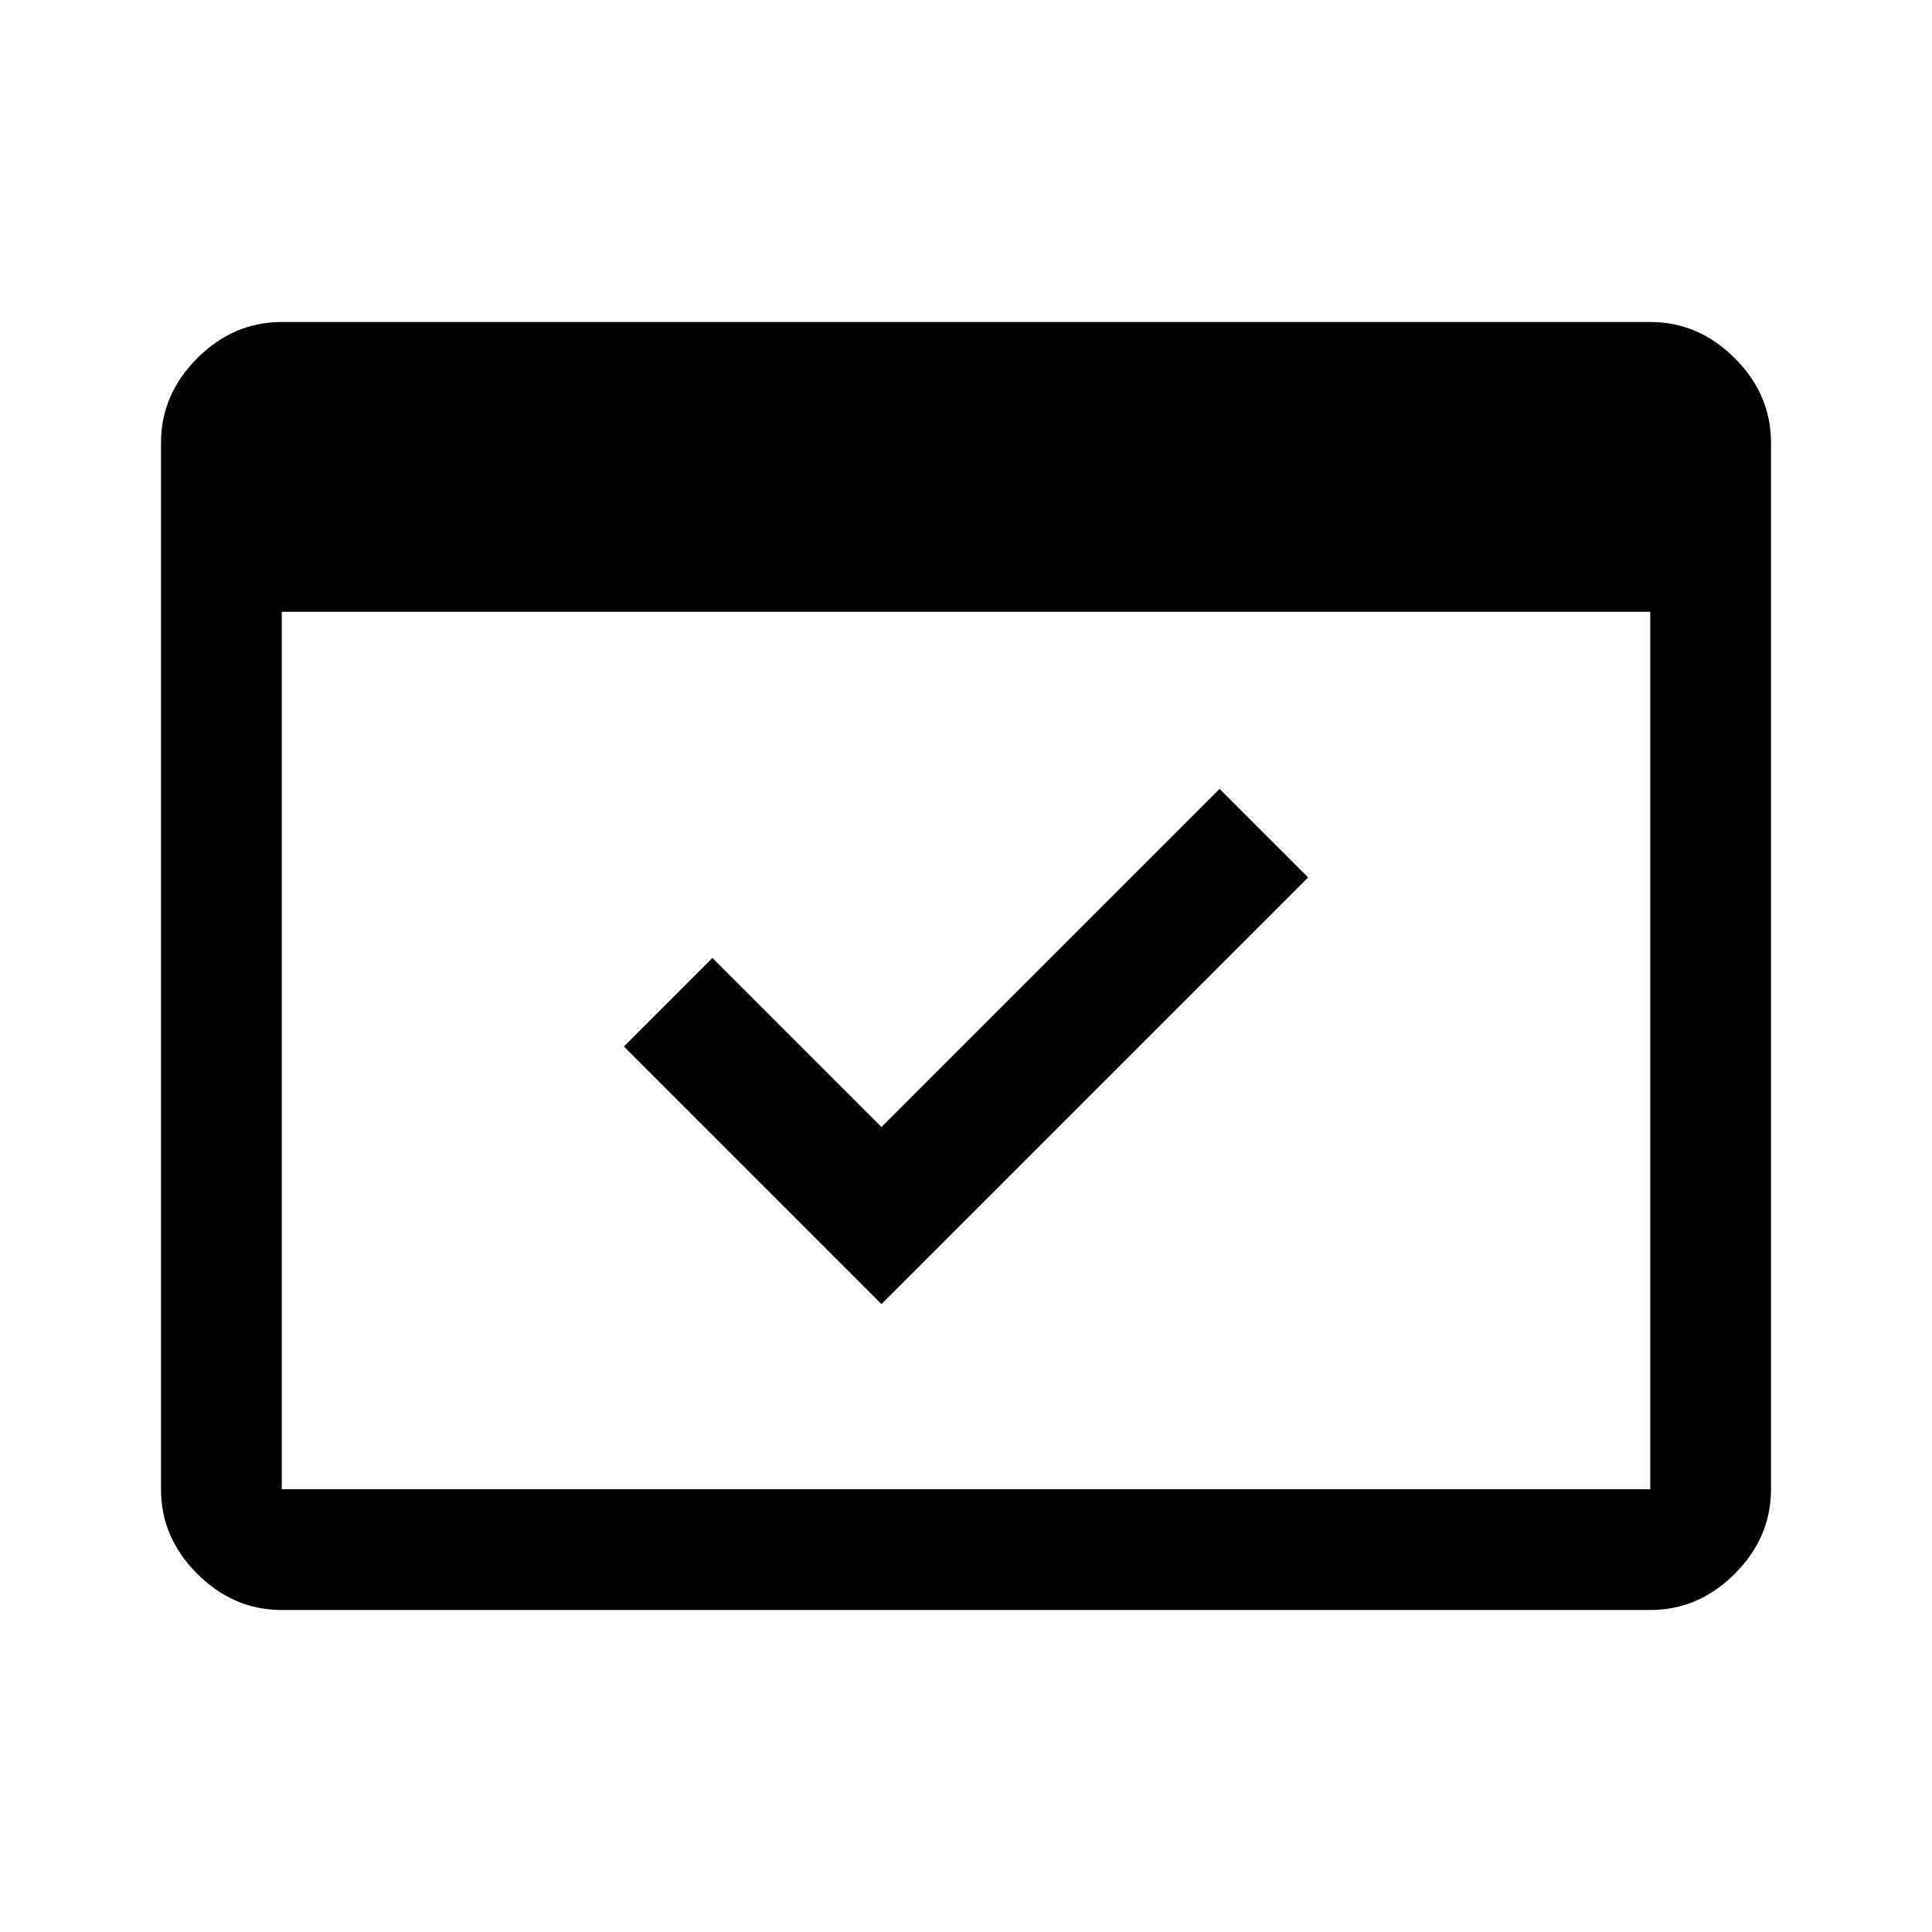
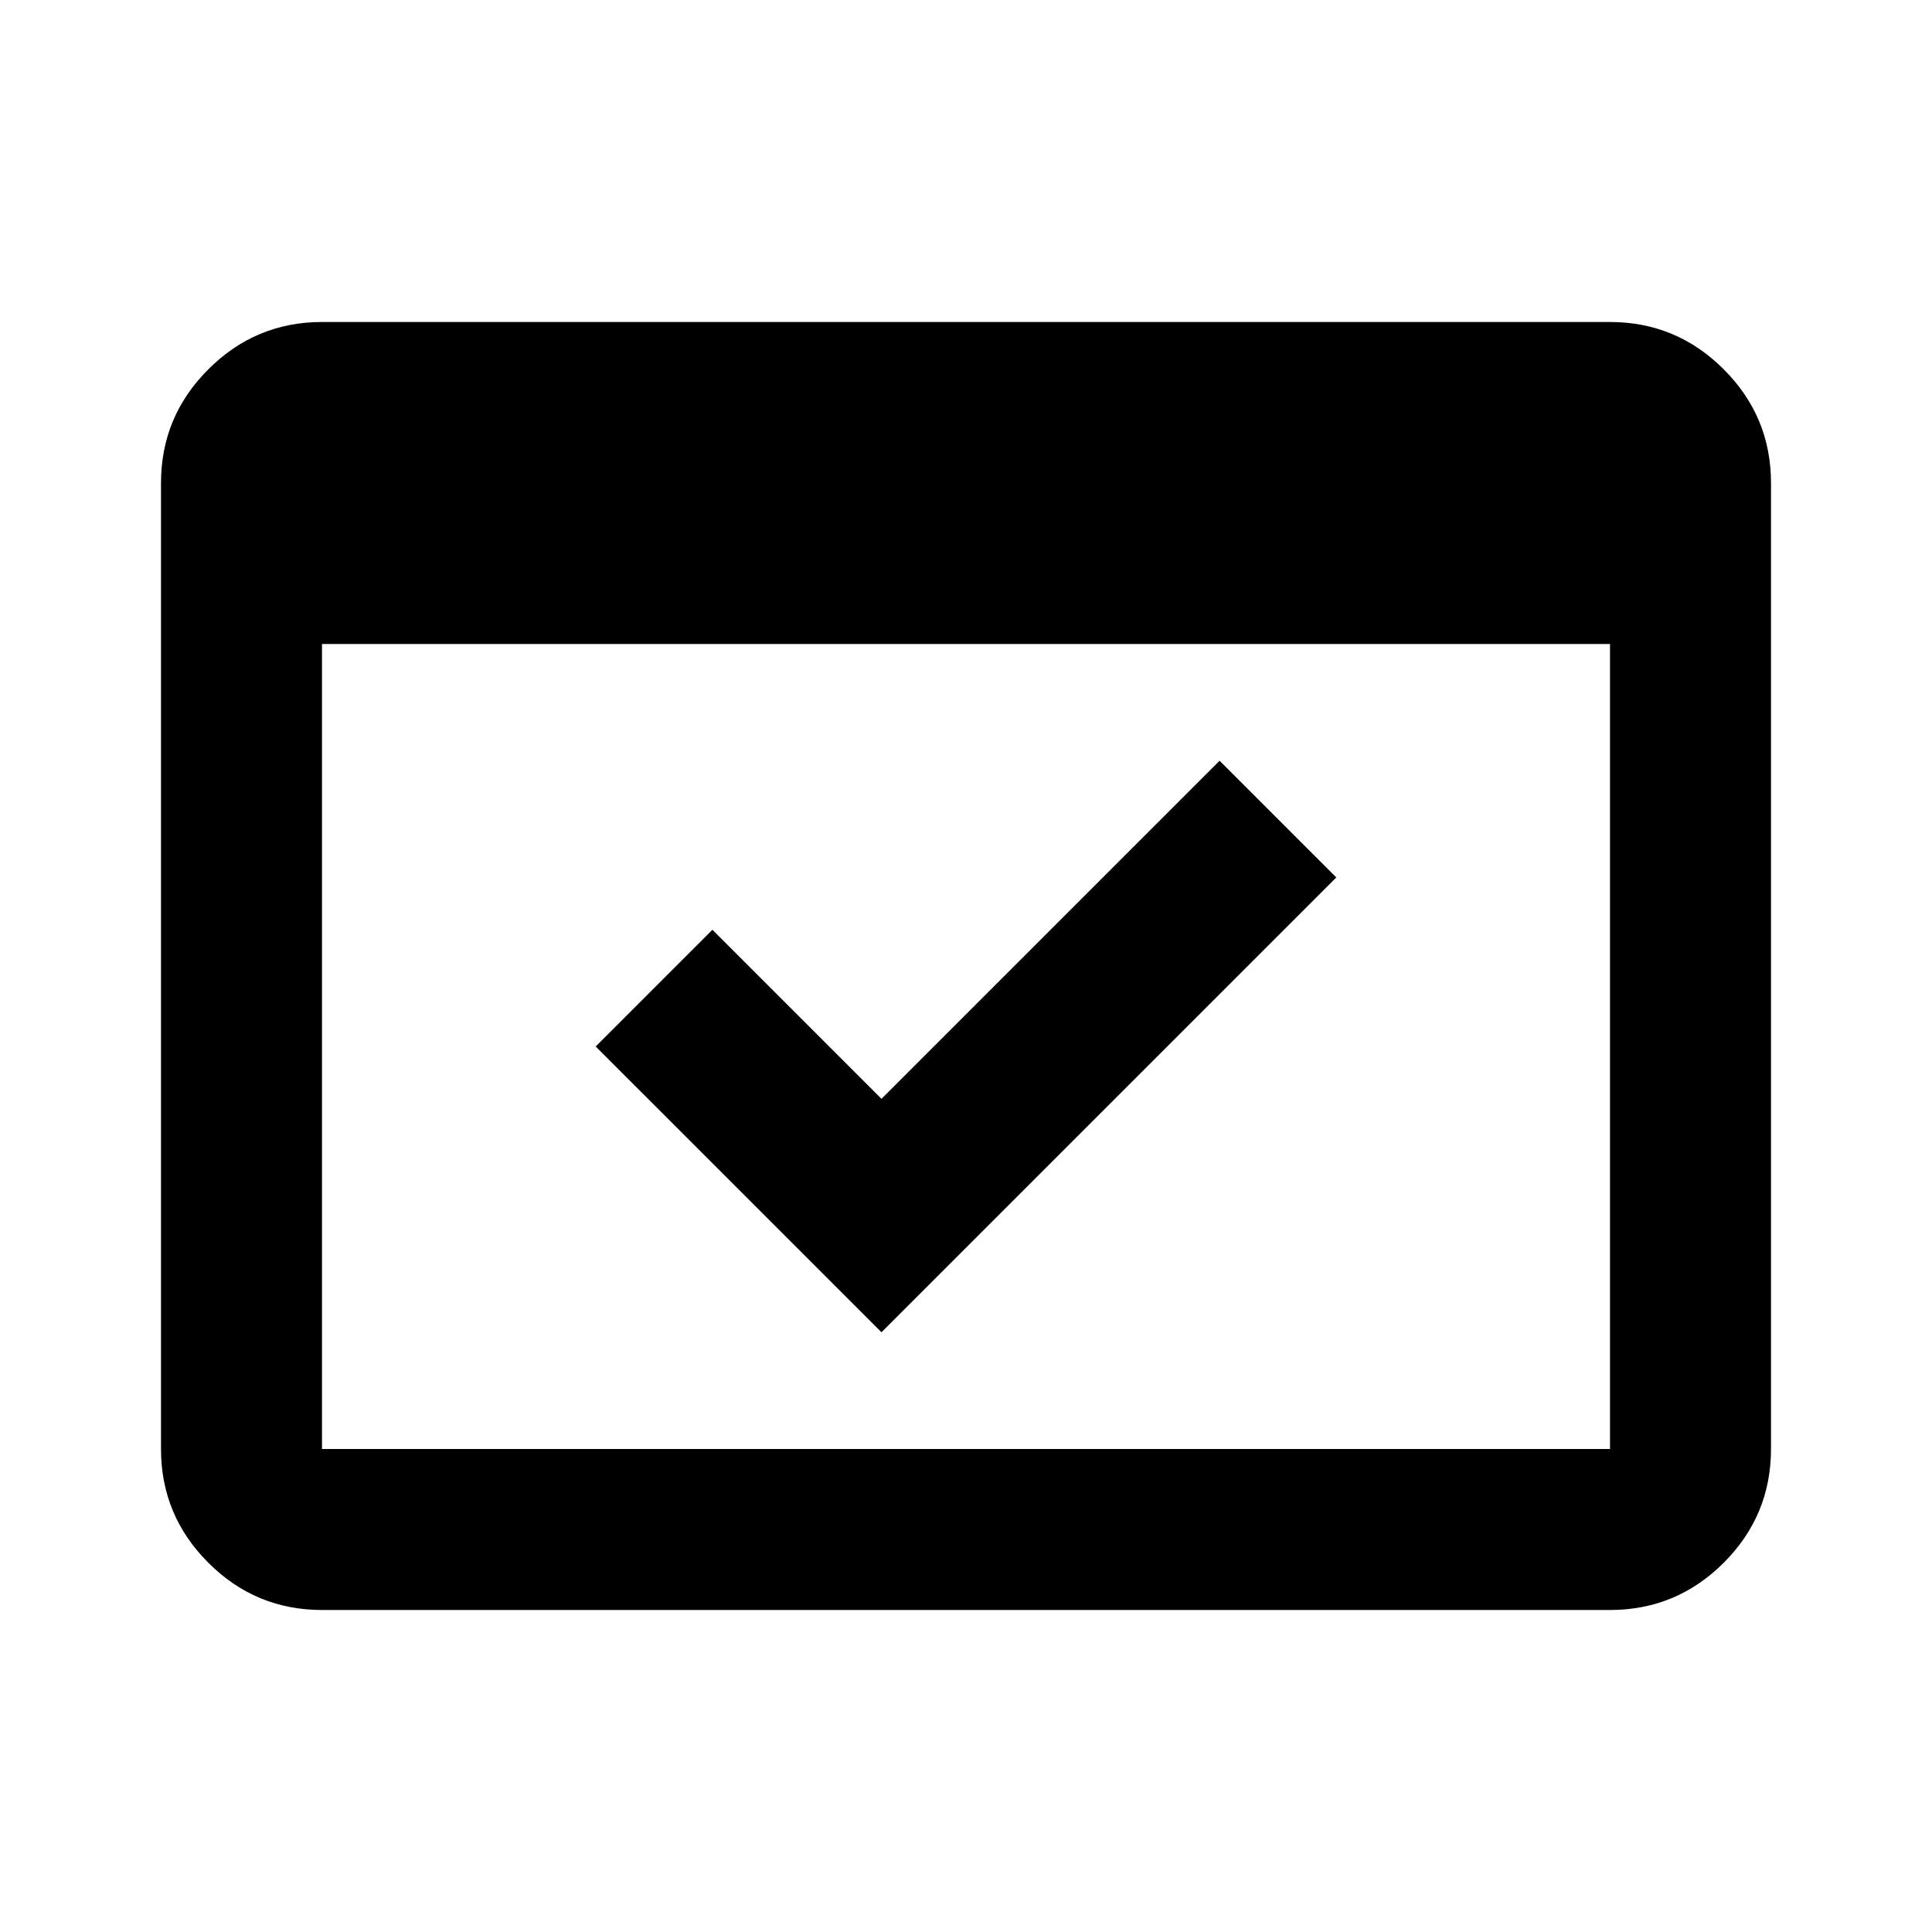
- <svg xmlns="http://www.w3.org/2000/svg" height="48" viewBox="0 -960 960 960" width="48">
-   <path d="M140-160q-24 0-42-18t-18-42v-520q0-24 18-42t42-18h680q24 0 42 18t18 42v520q0 24-18 42t-42 18H140Zm0-60h680v-436H140v436Zm298-92L310-440l44-44 84 84 168-168 44 44-212 212Zm-298 92v-520 520Z" />
+ <svg xmlns="http://www.w3.org/2000/svg" height="24" width="24">
+   <path d="M4 20q-.825 0-1.412-.587Q2 18.825 2 18V6q0-.825.588-1.412Q3.175 4 4 4h16q.825 0 1.413.588Q22 5.175 22 6v12q0 .825-.587 1.413Q20.825 20 20 20Zm0-2h16V8H4v10Zm6.95-1.45L7.4 13l1.45-1.45 2.1 2.1 4.2-4.2 1.45 1.45ZM4 18V6v12Z" />
</svg>
